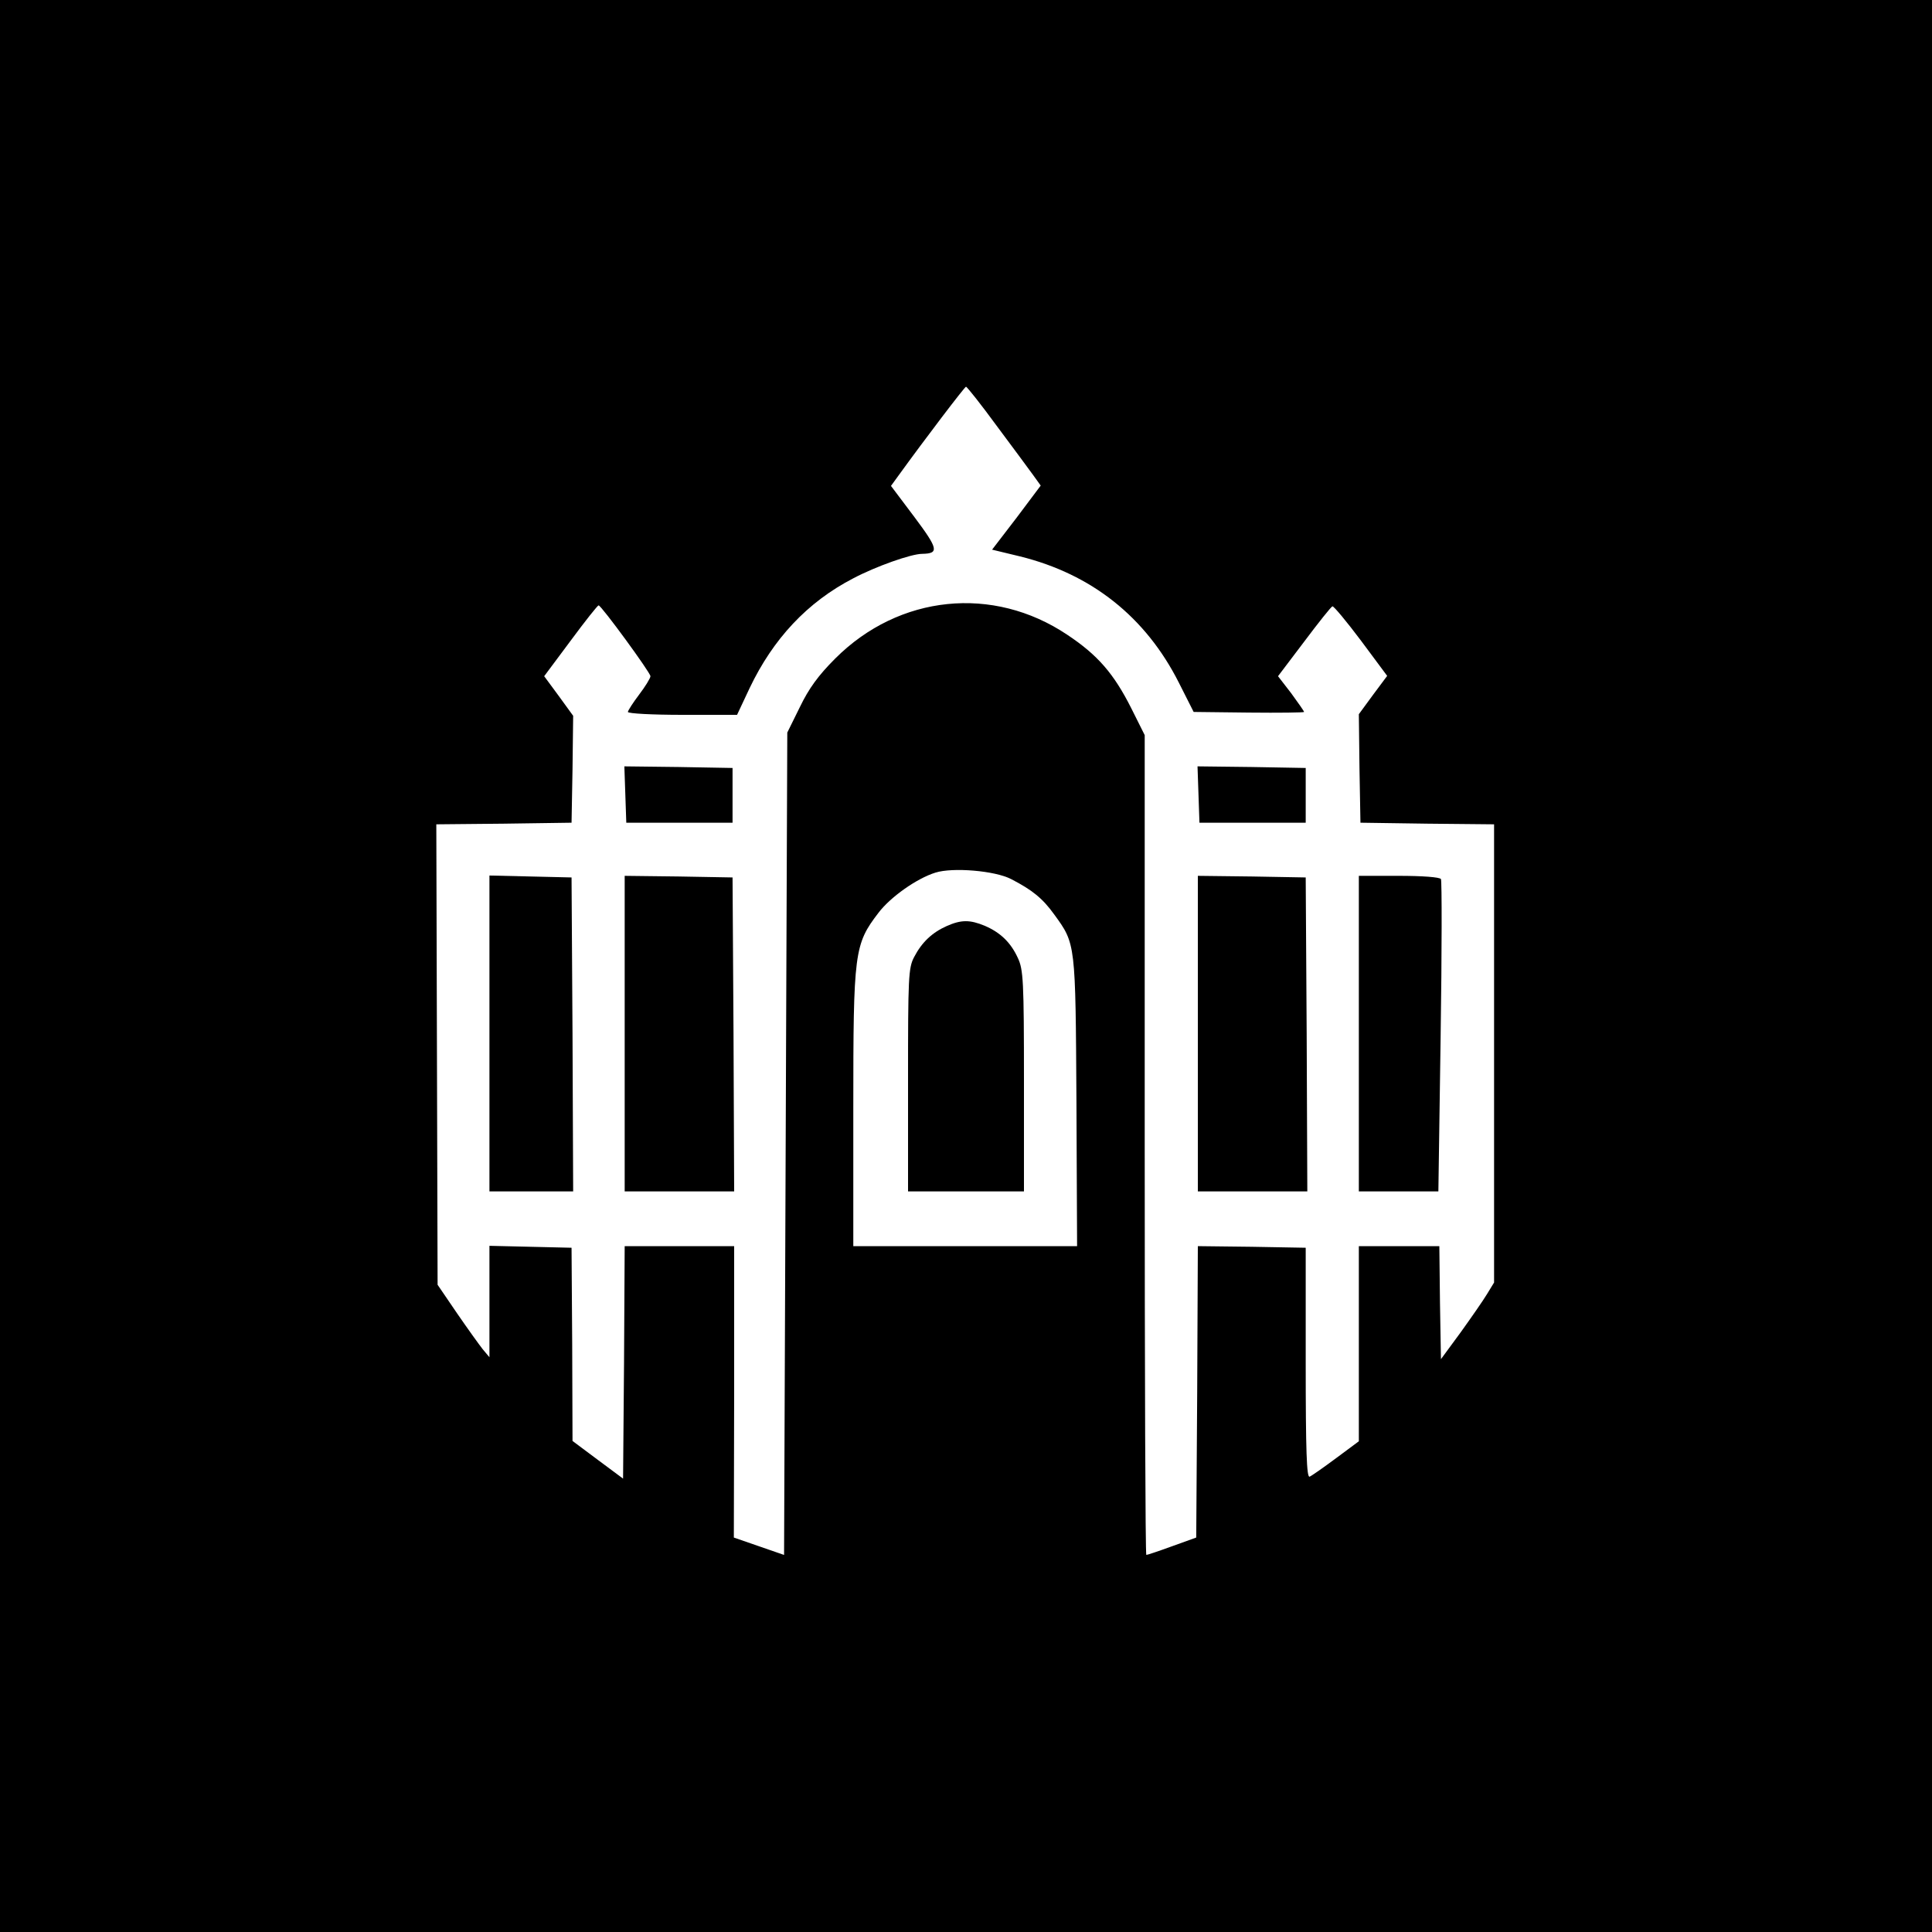
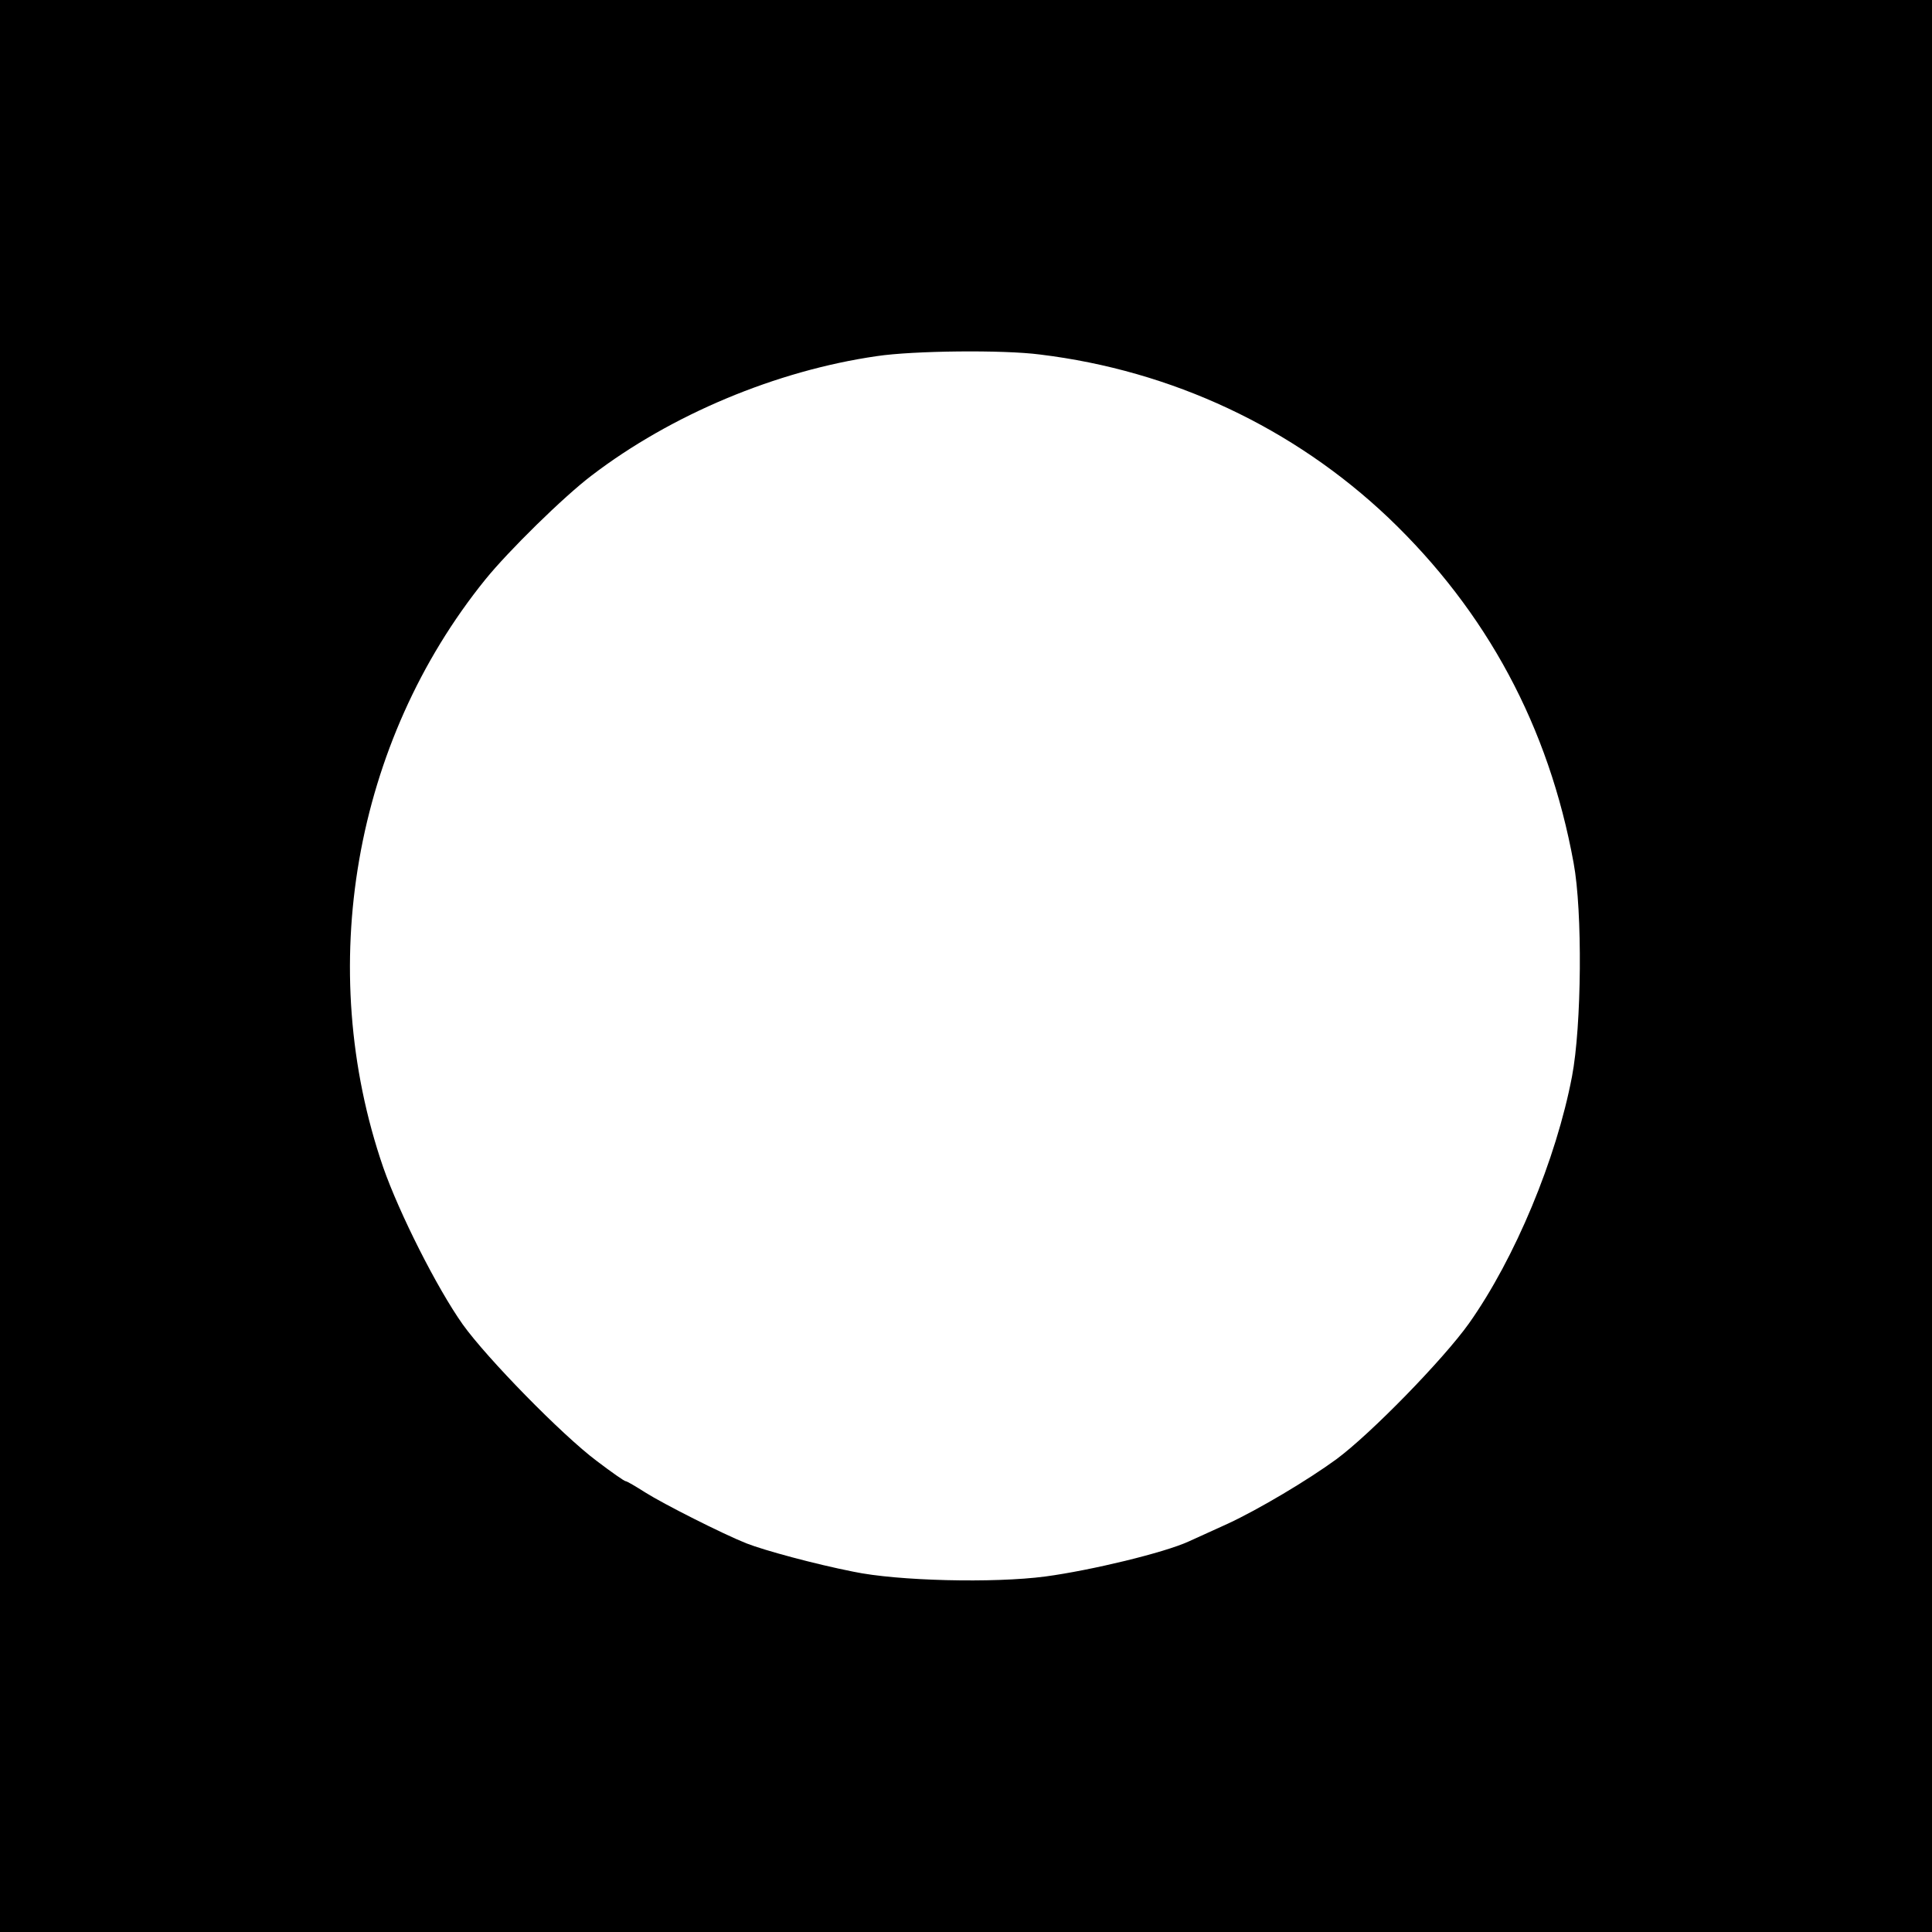
<svg xmlns="http://www.w3.org/2000/svg" version="1.0" width="600pt" height="600pt" viewBox="0 0 600 600" preserveAspectRatio="xMidYMid meet">
  <g transform="translate(0,600) scale(0.1,-0.1)" fill="#000000" stroke="none">
-     <path d="M0 3000 l0 -3000 3000 0 3000 0 0 3000 0 3000 -3000 0 -3000 0 0 -3000z m3095 1678 c50 -67 101 -136 114 -154 l23 -32 -75 -100 -76 -99 87 -21 c222 -55 390 -188 493 -392 l46 -91 172 -2 c94 -1 171 0 171 2 0 2 -18 28 -40 58 l-41 53 81 107 c45 60 84 109 88 110 4 1 44 -47 89 -107 l81 -109 -44 -59 -44 -60 2 -169 3 -168 208 -3 207 -2 0 -712 0 -711 -22 -36 c-12 -20 -49 -73 -82 -119 l-61 -83 -3 175 -2 176 -125 0 -125 0 0 -303 0 -303 -70 -52 c-39 -29 -76 -55 -83 -58 -9 -3 -12 79 -12 353 l0 358 -167 3 -168 2 -2 -452 -3 -453 -75 -27 c-41 -15 -77 -27 -80 -27 -3 -1 -5 572 -5 1272 l0 1274 -42 84 c-54 107 -104 165 -199 228 -230 154 -522 124 -720 -74 -53 -53 -82 -93 -110 -151 l-39 -79 -5 -1277 -5 -1277 -78 27 -78 27 1 453 0 452 -170 0 -170 0 -2 -361 -3 -361 -78 58 -79 59 -1 300 -2 300 -127 3 -128 3 0 -173 0 -173 -21 25 c-11 14 -47 64 -80 112 l-60 88 -2 715 -2 715 210 2 210 3 3 166 2 166 -45 62 -45 61 82 110 c45 61 84 110 87 110 9 -1 161 -209 161 -220 0 -6 -16 -32 -35 -57 -19 -25 -35 -50 -35 -54 0 -5 76 -9 170 -9 l169 0 39 83 c73 153 179 267 322 341 70 37 180 76 214 76 53 1 50 15 -24 114 l-73 97 24 33 c81 112 205 275 209 275 3 0 46 -54 95 -121z m45 -1408 c66 -34 98 -60 134 -110 67 -92 66 -88 69 -583 l2 -447 -347 0 -348 0 0 429 c0 485 3 508 78 606 37 49 119 107 177 125 54 17 185 6 235 -20z" />
-     <path d="M1942 3533 l3 -88 165 0 165 0 0 85 0 85 -168 3 -168 2 3 -87z" />
-     <path d="M3722 3533 l3 -88 165 0 165 0 0 85 0 85 -168 3 -168 2 3 -87z" />
-     <path d="M1520 2790 l0 -490 130 0 130 0 -2 488 -3 487 -127 3 -128 3 0 -491z" />
-     <path d="M1940 2790 l0 -490 170 0 170 0 -2 488 -3 487 -167 3 -168 2 0 -490z" />
-     <path d="M3720 2790 l0 -490 170 0 170 0 -2 488 -3 487 -167 3 -168 2 0 -490z" />
-     <path d="M4220 2790 l0 -490 123 0 124 0 7 480 c4 264 4 484 1 490 -4 6 -58 10 -131 10 l-124 0 0 -490z" />
-     <path d="M2940 3124 c-45 -20 -77 -50 -101 -96 -18 -34 -19 -63 -19 -383 l0 -345 180 0 180 0 0 343 c0 311 -2 346 -19 382 -22 48 -54 79 -103 100 -46 19 -73 19 -118 -1z" />
+     <path d="M0 3000 l0 -3000 3000 0 3000 0 0 3000 0 3000 -3000 0 -3000 0 0 -3000z m3230 1899 c410 -50 787 -227 1082 -507 305 -291 498 -649 575 -1072 28 -150 25 -506 -5 -663 -49 -257 -177 -565 -320 -767 -79 -111 -305 -343 -412 -422 -89 -65 -242 -156 -337 -200 -37 -17 -92 -42 -121 -55 -76 -35 -304 -90 -446 -109 -160 -21 -458 -14 -596 15 -121 24 -276 66 -332 88 -73 29 -257 122 -314 158 -30 19 -57 35 -61 35 -4 0 -44 28 -90 63 -107 80 -341 319 -416 424 -80 113 -197 345 -247 488 -213 619 -91 1320 317 1825 72 89 243 257 330 323 247 189 574 326 886 371 113 17 393 20 507 5z" />
  </g>
</svg>
